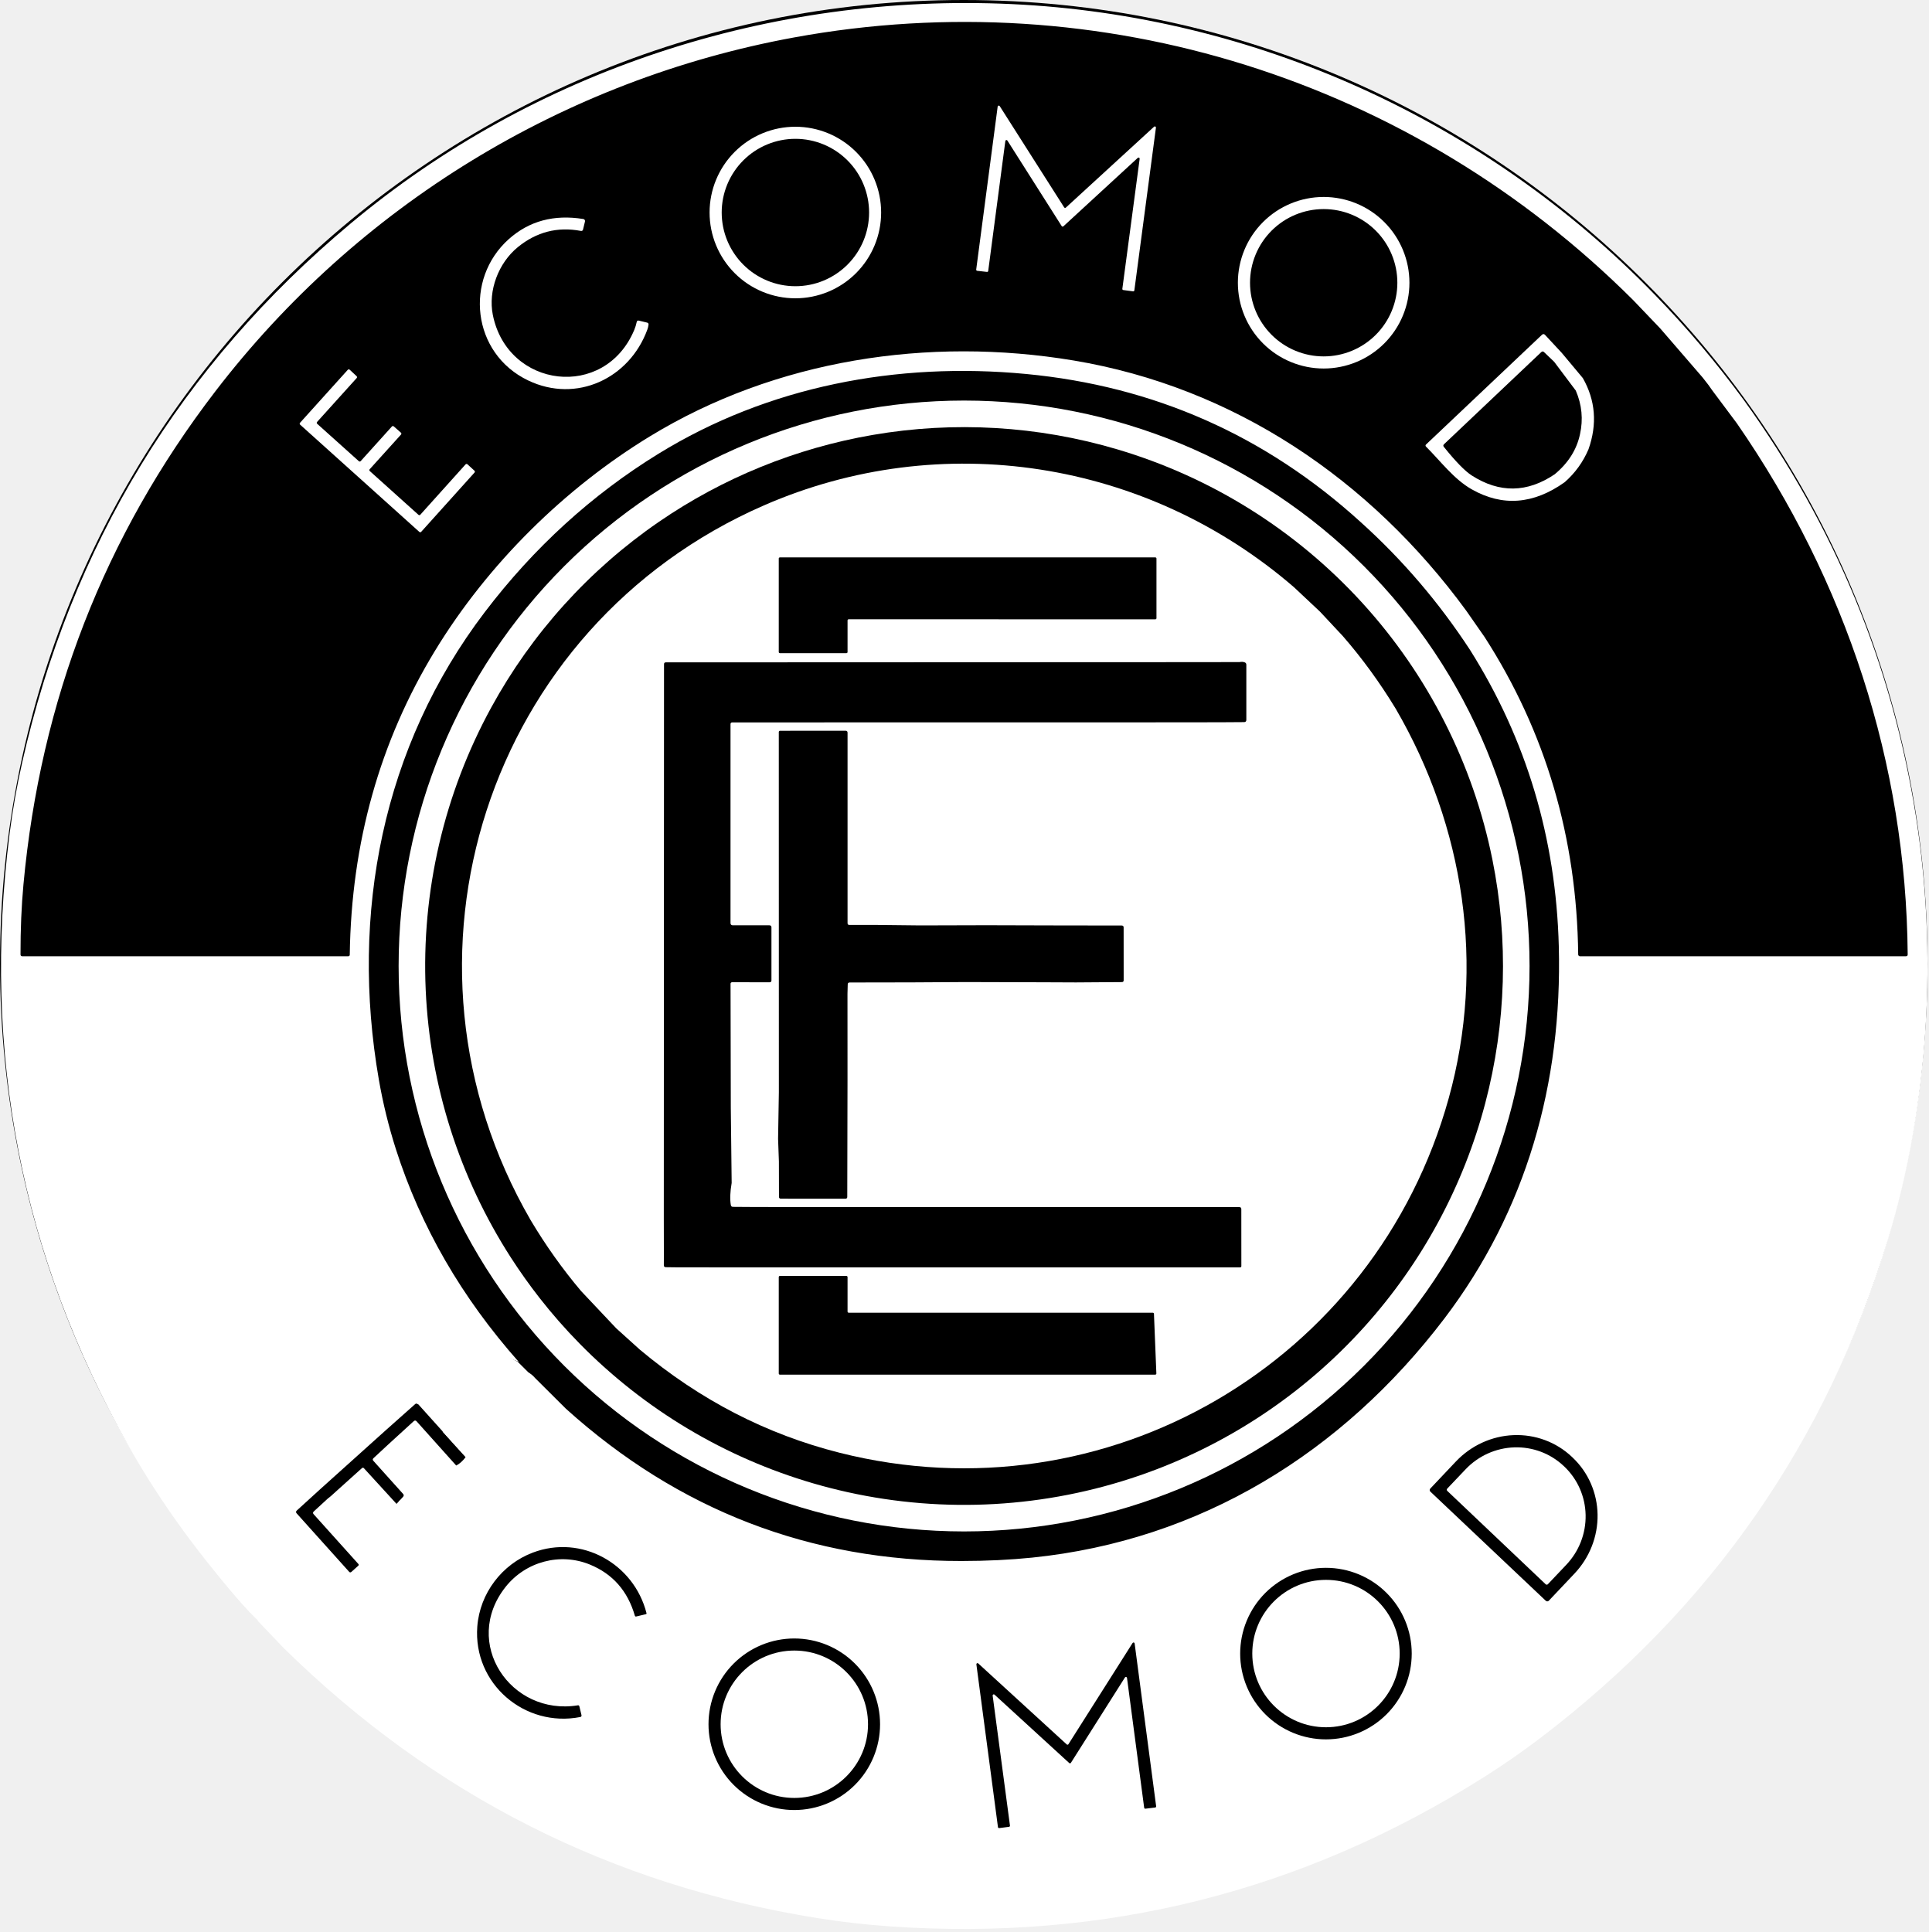
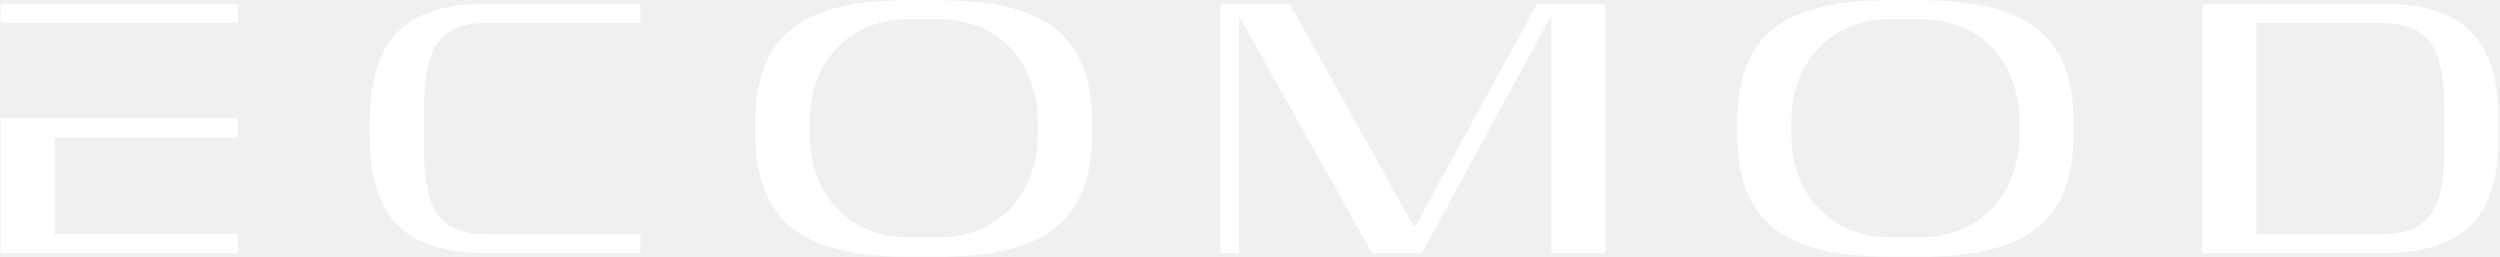
- <svg xmlns="http://www.w3.org/2000/svg" width="538" height="539" viewBox="0 0 538 539" fill="none">
-   <g clip-path="url(#clip0_183_376)">
-     <mask id="mask0_183_376" style="mask-type:luminance" maskUnits="userSpaceOnUse" x="0" y="0" width="538" height="539">
-       <path d="M538 0H0V539H538V0Z" fill="white" />
-     </mask>
-     <g mask="url(#mask0_183_376)">
-       <path d="M268.859 537.718C417.346 537.718 537.718 417.346 537.718 268.859C537.718 120.372 417.346 0 268.859 0C120.372 0 0 120.372 0 268.859C0 417.346 120.372 537.718 268.859 537.718Z" fill="black" />
-       <path d="M461.663 82.24C470.55 91.367 478.857 101.203 486.583 111.75C511.837 146.776 527.793 185.36 534.453 227.5C540.513 265.8 538.253 307.62 526.693 345.79C509.587 402.23 477.363 448.513 430.023 484.64C424.89 488.56 419.55 492.273 414.003 495.78C363.43 527.733 308.177 541.616 248.243 537.43C241.463 536.956 234.733 536.186 228.053 535.12C170.52 525.906 120.88 500.79 79.133 459.77L71.843 452.13C72.537 451.49 72.73 450.443 72.423 448.99C69.923 437.103 67.25 424.513 64.403 411.22C64.371 411.059 64.382 410.892 64.436 410.735C64.491 410.579 64.587 410.439 64.713 410.33L76.473 400.47C76.581 400.38 76.719 400.337 76.86 400.35C77 400.363 77.131 400.432 77.223 400.54L88.553 413.99C88.59 414.032 88.635 414.066 88.684 414.091C88.734 414.115 88.788 414.13 88.843 414.134C88.898 414.137 88.953 414.13 89.004 414.112C89.056 414.094 89.103 414.066 89.143 414.03L89.403 413.79C89.545 413.664 89.632 413.487 89.645 413.297C89.658 413.106 89.596 412.917 89.473 412.77L77.593 398.62C77.525 398.54 77.442 398.474 77.348 398.426C77.254 398.378 77.152 398.349 77.047 398.34C76.942 398.332 76.837 398.344 76.736 398.377C76.636 398.409 76.543 398.461 76.463 398.53L63.193 409.77C63.051 409.891 62.943 410.048 62.882 410.223C62.82 410.399 62.807 410.588 62.843 410.77L70.823 448.96C70.897 449.3 70.77 449.536 70.443 449.67L69.833 449.92C56.293 435.013 44.957 419.483 35.823 403.33C5.983 350.603 -5.067 293.696 2.673 232.61C3.507 226.036 4.673 219.426 6.173 212.78C19.86 152.153 50.403 102.016 97.803 62.37C148.833 19.69 214.913 -1.99 282.193 1.14C350.033 4.29 414.373 33.52 461.663 82.24ZM409.043 170.38L414.173 177.74C431.2 204.2 439.9 233.716 440.273 266.29C440.276 266.421 440.329 266.545 440.42 266.637C440.512 266.728 440.635 266.78 440.763 266.78H531.683C532.03 266.78 532.2 266.606 532.193 266.26C531.763 213.05 515.003 162.15 484.553 118.12L477.643 108.87L476.623 107.42L474.963 105.29L463.153 91.62L455.623 83.74C394.003 22.25 307.143 -5.24 221.513 10.45C157.293 22.21 99.743 57.44 60.043 109.22C29.13 149.54 11.297 195.383 6.543 246.75C5.983 252.79 5.71 259.296 5.723 266.27C5.723 266.61 5.89 266.78 6.223 266.78H97.173C97.279 266.78 97.381 266.738 97.456 266.663C97.531 266.588 97.573 266.486 97.573 266.38C98.007 235.166 105.923 206.906 121.323 181.6C136.163 157.21 157.633 136.16 181.363 121.7C216.363 100.37 258.953 93.81 299.503 100.57C344.203 108.03 382.243 133.72 409.043 170.38ZM144.713 379.94L114.103 367.86C113.55 367.646 113.047 367.73 112.593 368.11L102.013 377.1C101.727 377.346 101.623 377.653 101.703 378.02L106.153 398.65C106.22 398.976 106.4 399.056 106.693 398.89C107 398.71 107.197 398.443 107.283 398.09C107.423 397.496 107.43 396.926 107.303 396.38C105.91 390.426 104.563 384.46 103.263 378.48C103.183 378.12 103.283 377.823 103.563 377.59L113.223 369.55C113.497 369.323 113.797 369.276 114.123 369.41L147.193 382.83C147.933 383.136 148.633 383.683 149.293 384.47L157.883 393.02C189.33 421.373 226.11 435.533 268.223 435.5C275.243 435.493 281.82 435.176 287.953 434.55C334.873 429.74 374.433 405.33 402.913 367.89C425.803 337.78 435.863 302.22 434.863 264.01C434.077 233.85 425.823 206.29 410.103 181.33C401.417 168.043 391.24 156.146 379.573 145.64C353.007 121.48 321.883 107.71 286.203 104.33C250.193 100.91 214.253 107.78 183.713 126.58C165.093 138.04 148.933 152.773 135.233 170.78C106.693 208.29 97.663 254.9 105.683 301.17C106.823 307.75 108.413 314.236 110.453 320.63C117.36 342.203 128.78 361.973 144.713 379.94ZM116.653 391.8L116.433 391.67C116.213 391.536 116.007 391.556 115.813 391.73L107.483 399.14L89.313 415.48L82.793 421.42C82.527 421.666 82.513 421.926 82.753 422.2L97.433 438.54C97.504 438.617 97.603 438.664 97.707 438.669C97.812 438.675 97.915 438.639 97.993 438.57L99.933 436.83C100.113 436.663 100.12 436.486 99.953 436.3L87.493 422.44C87.253 422.18 87.267 421.926 87.533 421.68L91.453 418.07C91.553 417.996 91.653 417.923 91.753 417.85L106.513 435.45C106.747 435.723 106.727 435.976 106.453 436.21L98.833 442.69C98.661 442.836 98.437 442.907 98.211 442.888C97.984 442.869 97.773 442.762 97.623 442.59C90.83 434.59 84.093 426.593 77.413 418.6C77.12 418.246 76.76 418.076 76.333 418.09C75.767 418.103 75.543 418.386 75.663 418.94L83.393 454.97C83.467 455.323 83.37 455.616 83.103 455.85L80.083 458.49C80.018 458.546 79.977 458.626 79.97 458.712C79.962 458.798 79.989 458.883 80.043 458.95L80.223 459.16C80.517 459.52 80.847 459.553 81.213 459.26L84.763 456.45C85.043 456.223 85.147 455.933 85.073 455.58L77.933 422.46C77.733 421.52 77.94 421.42 78.553 422.16C84.4 429.193 90.393 436.346 96.533 443.62C96.733 443.853 96.91 444.113 97.063 444.4C97.177 444.593 97.243 444.796 97.263 445.01C97.323 445.603 97.58 445.71 98.033 445.33L108.563 436.46C108.622 436.412 108.67 436.352 108.705 436.285C108.74 436.218 108.762 436.145 108.768 436.069C108.775 435.994 108.766 435.918 108.743 435.846C108.72 435.774 108.683 435.707 108.633 435.65L92.733 417L100.993 409.57C101.062 409.506 101.154 409.472 101.25 409.476C101.345 409.48 101.436 409.52 101.503 409.59L110.693 419.64L113.493 431.65C113.502 431.693 113.522 431.733 113.55 431.766C113.579 431.799 113.616 431.824 113.658 431.838C113.7 431.852 113.744 431.855 113.787 431.847C113.83 431.838 113.87 431.819 113.903 431.79L125.313 422.33C125.509 422.167 125.654 421.953 125.734 421.711C125.813 421.468 125.823 421.208 125.763 420.96L123.713 412.49C123.62 412.116 123.723 411.81 124.023 411.57L125.783 410.17C126.123 409.903 126.213 409.566 126.053 409.16L125.923 408.82C125.906 408.771 125.877 408.727 125.841 408.69C125.804 408.653 125.76 408.624 125.711 408.605C125.662 408.587 125.609 408.578 125.556 408.581C125.503 408.583 125.451 408.596 125.403 408.62C124.177 409.24 123.17 410.086 122.383 411.16C122.157 411.48 122.087 411.83 122.173 412.21L124.163 420.43C124.303 421.016 124.143 421.5 123.683 421.88L115.113 428.97C114.753 429.263 114.51 429.186 114.383 428.74C113.717 426.446 113.113 423.496 112.573 419.89C112.48 419.296 112.003 419.003 111.143 419.01L112.443 417.59C112.69 417.316 112.69 417.043 112.443 416.77L104.143 407.53C103.93 407.29 103.94 407.056 104.173 406.83L108.263 403.03L115.423 396.49C115.703 396.236 115.97 396.25 116.223 396.53L127.233 408.82C127.26 408.846 127.29 408.853 127.323 408.84C128.23 408.353 129.067 407.61 129.833 406.61C129.88 406.556 129.877 406.503 129.823 406.45L123.463 399.41L134.563 390.3C134.619 390.254 134.662 390.195 134.688 390.128C134.714 390.061 134.723 389.988 134.713 389.917C134.703 389.845 134.674 389.778 134.631 389.721C134.587 389.663 134.53 389.618 134.463 389.59L115.503 381.31C114.95 381.07 114.733 381.246 114.853 381.84C115.413 384.76 116.147 387.813 117.053 391C117.12 391.24 116.987 391.506 116.653 391.8ZM142.333 394.13C138.68 397.35 134.76 400.686 130.573 404.14C130.22 404.433 130.143 404.786 130.343 405.2L130.483 405.48C130.617 405.746 130.797 405.783 131.023 405.59L143.123 395.51C143.39 395.29 143.68 395.25 143.993 395.39L151.973 398.98C152.34 399.14 152.69 399.113 153.023 398.9C154.75 397.78 156.34 396.406 157.793 394.78C158.06 394.486 158.007 394.28 157.633 394.16L157.323 394.06C157.171 394.01 157.008 394.001 156.85 394.033C156.692 394.064 156.546 394.135 156.423 394.24L152.863 397.21C152.597 397.436 152.303 397.48 151.983 397.34L143.113 393.44C143.042 393.409 142.965 393.396 142.889 393.401C142.812 393.406 142.738 393.43 142.673 393.47C142.42 393.616 142.307 393.836 142.333 394.13ZM399.023 416.13L431.243 446.6C431.356 446.707 431.507 446.764 431.663 446.76C431.818 446.757 431.966 446.692 432.073 446.58L439.233 439.01C441.324 436.799 442.969 434.208 444.075 431.385C445.181 428.561 445.725 425.561 445.678 422.555C445.631 419.549 444.992 416.597 443.799 413.866C442.606 411.135 440.881 408.68 438.723 406.64L438.503 406.43C434.147 402.312 428.293 400.136 422.228 400.38C416.164 400.623 410.385 403.267 406.163 407.73L399.003 415.3C398.897 415.413 398.839 415.564 398.843 415.719C398.846 415.874 398.911 416.022 399.023 416.13ZM164.563 436.49C170.937 439.103 175.12 443.866 177.113 450.78C177.134 450.853 177.183 450.914 177.25 450.952C177.318 450.989 177.398 450.999 177.473 450.98L180.173 450.34C180.34 450.3 180.4 450.196 180.353 450.03C176.853 436.27 162.243 428 148.623 433.16C140.053 436.4 133.863 444.49 133.153 453.78C131.943 469.76 146.423 482.07 161.893 479.02C161.949 479.009 162.002 478.987 162.049 478.956C162.096 478.924 162.137 478.883 162.168 478.835C162.198 478.788 162.219 478.734 162.229 478.678C162.238 478.622 162.237 478.565 162.223 478.51L161.623 476.04C161.57 475.82 161.43 475.726 161.203 475.76C142.483 478.81 128.673 458.31 141.063 442.7C146.693 435.63 156.293 433.1 164.563 436.49ZM393.833 461.33C393.833 454.983 391.312 448.896 386.825 444.409C382.337 439.921 376.25 437.4 369.903 437.4C366.761 437.4 363.649 438.019 360.746 439.221C357.842 440.424 355.204 442.187 352.982 444.409C350.76 446.631 348.998 449.269 347.795 452.172C346.592 455.076 345.973 458.187 345.973 461.33C345.973 464.472 346.592 467.584 347.795 470.487C348.998 473.391 350.76 476.029 352.982 478.251C355.204 480.473 357.842 482.236 360.746 483.438C363.649 484.641 366.761 485.26 369.903 485.26C376.25 485.26 382.337 482.739 386.825 478.251C391.312 473.763 393.833 467.676 393.833 461.33ZM245.513 481.04C245.513 474.693 242.992 468.606 238.504 464.119C234.017 459.631 227.93 457.11 221.583 457.11C218.441 457.11 215.329 457.729 212.426 458.931C209.522 460.134 206.884 461.897 204.662 464.119C202.44 466.341 200.678 468.979 199.475 471.882C198.272 474.786 197.653 477.897 197.653 481.04C197.653 484.182 198.272 487.294 199.475 490.197C200.678 493.101 202.44 495.739 204.662 497.961C206.884 500.183 209.522 501.946 212.426 503.148C215.329 504.351 218.441 504.97 221.583 504.97C227.93 504.97 234.017 502.449 238.504 497.961C242.992 493.473 245.513 487.386 245.513 481.04ZM276.923 473.05C276.914 472.986 276.925 472.921 276.954 472.864C276.984 472.806 277.03 472.759 277.087 472.73C277.144 472.7 277.21 472.689 277.273 472.698C277.337 472.707 277.397 472.735 277.443 472.78L298.283 491.86C298.317 491.89 298.356 491.913 298.399 491.927C298.442 491.941 298.488 491.945 298.532 491.939C298.577 491.933 298.62 491.918 298.658 491.894C298.696 491.87 298.729 491.838 298.753 491.8L313.833 467.98C313.868 467.926 313.918 467.883 313.977 467.859C314.036 467.834 314.102 467.829 314.164 467.843C314.227 467.857 314.283 467.891 314.326 467.939C314.369 467.986 314.396 468.046 314.403 468.11L319.193 504.34C319.206 504.419 319.248 504.489 319.311 504.538C319.375 504.586 319.454 504.608 319.533 504.6L322.263 504.27C322.304 504.265 322.344 504.252 322.38 504.232C322.415 504.211 322.447 504.184 322.472 504.151C322.497 504.119 322.515 504.082 322.526 504.042C322.536 504.002 322.539 503.961 322.533 503.92L316.533 458.5C316.526 458.436 316.499 458.376 316.456 458.328C316.413 458.281 316.357 458.247 316.294 458.233C316.232 458.219 316.166 458.224 316.107 458.249C316.048 458.273 315.998 458.316 315.963 458.37L298.063 486.61C298.039 486.648 298.006 486.68 297.968 486.704C297.93 486.728 297.887 486.743 297.842 486.749C297.798 486.755 297.752 486.751 297.709 486.737C297.666 486.723 297.627 486.7 297.593 486.67L272.903 464.07C272.857 464.027 272.799 463.998 272.736 463.989C272.674 463.98 272.61 463.991 272.553 464.019C272.496 464.047 272.45 464.092 272.419 464.148C272.389 464.203 272.377 464.267 272.383 464.33L278.403 509.74C278.408 509.781 278.421 509.82 278.442 509.856C278.462 509.892 278.489 509.923 278.522 509.948C278.554 509.973 278.592 509.992 278.631 510.002C278.671 510.013 278.713 510.015 278.753 510.01L281.483 509.66C281.524 509.655 281.564 509.642 281.6 509.622C281.635 509.601 281.667 509.574 281.692 509.541C281.717 509.509 281.735 509.472 281.746 509.432C281.756 509.392 281.759 509.351 281.753 509.31L276.923 473.05Z" fill="white" />
-       <path d="M280.463 39.34L275.683 75.6C275.671 75.678 275.629 75.749 275.566 75.798C275.502 75.846 275.423 75.868 275.343 75.86L272.603 75.55C272.563 75.545 272.523 75.532 272.487 75.511C272.452 75.491 272.42 75.464 272.395 75.431C272.37 75.399 272.352 75.362 272.341 75.322C272.33 75.282 272.328 75.241 272.333 75.2L278.323 29.73C278.331 29.666 278.358 29.606 278.401 29.558C278.443 29.511 278.5 29.477 278.562 29.463C278.625 29.449 278.69 29.454 278.75 29.479C278.809 29.503 278.859 29.546 278.893 29.6L296.873 57.86C296.898 57.898 296.93 57.93 296.969 57.954C297.007 57.978 297.05 57.993 297.095 57.999C297.139 58.005 297.185 58.001 297.228 57.987C297.271 57.973 297.31 57.95 297.343 57.92L321.953 35.35C322 35.305 322.06 35.277 322.123 35.268C322.187 35.259 322.252 35.27 322.31 35.3C322.367 35.329 322.413 35.376 322.443 35.434C322.472 35.491 322.483 35.556 322.473 35.62L316.453 81.01C316.449 81.051 316.436 81.09 316.415 81.126C316.395 81.162 316.368 81.193 316.335 81.218C316.302 81.243 316.265 81.262 316.225 81.272C316.186 81.283 316.144 81.285 316.103 81.28L313.373 80.92C313.333 80.915 313.293 80.902 313.257 80.882C313.222 80.861 313.19 80.834 313.165 80.801C313.14 80.769 313.122 80.731 313.111 80.692C313.1 80.652 313.098 80.611 313.103 80.57L317.933 44.31C317.943 44.246 317.932 44.181 317.903 44.123C317.873 44.066 317.827 44.019 317.77 43.99C317.712 43.96 317.647 43.949 317.584 43.958C317.52 43.967 317.46 43.995 317.413 44.04L296.653 63.14C296.62 63.17 296.581 63.193 296.538 63.207C296.495 63.221 296.449 63.225 296.405 63.219C296.36 63.213 296.317 63.198 296.279 63.174C296.24 63.15 296.208 63.118 296.183 63.08L281.033 39.21C280.999 39.156 280.949 39.113 280.89 39.089C280.83 39.064 280.765 39.059 280.702 39.073C280.64 39.087 280.583 39.121 280.541 39.169C280.498 39.216 280.471 39.276 280.463 39.34Z" fill="white" />
-       <path d="M245.813 59.29C245.813 65.636 243.292 71.723 238.804 76.211C234.317 80.699 228.23 83.22 221.883 83.22C215.537 83.22 209.45 80.699 204.962 76.211C200.475 71.723 197.953 65.636 197.953 59.29C197.953 52.943 200.475 46.856 204.962 42.369C209.45 37.881 215.537 35.36 221.883 35.36C228.23 35.36 234.317 37.881 238.804 42.369C243.292 46.856 245.813 52.943 245.813 59.29ZM242.453 59.29C242.453 56.59 241.922 53.916 240.888 51.422C239.855 48.927 238.341 46.661 236.431 44.752C234.522 42.843 232.256 41.328 229.761 40.295C227.267 39.262 224.593 38.73 221.893 38.73C219.193 38.73 216.52 39.262 214.025 40.295C211.531 41.328 209.264 42.843 207.355 44.752C205.446 46.661 203.932 48.927 202.898 51.422C201.865 53.916 201.333 56.59 201.333 59.29C201.333 64.743 203.5 69.972 207.355 73.828C211.211 77.684 216.441 79.85 221.893 79.85C227.346 79.85 232.576 77.684 236.431 73.828C240.287 69.972 242.453 64.743 242.453 59.29Z" fill="white" />
-       <path d="M393.193 78.88C393.193 82.022 392.574 85.134 391.372 88.037C390.169 90.941 388.406 93.579 386.184 95.801C383.962 98.023 381.324 99.786 378.421 100.988C375.518 102.191 372.406 102.81 369.263 102.81C362.917 102.81 356.83 100.289 352.342 95.801C347.854 91.313 345.333 85.226 345.333 78.88C345.333 72.533 347.854 66.447 352.342 61.959C356.83 57.471 362.917 54.95 369.263 54.95C375.61 54.95 381.697 57.471 386.184 61.959C390.672 66.447 393.193 72.533 393.193 78.88ZM389.823 78.88C389.823 73.43 387.658 68.203 383.804 64.349C379.95 60.495 374.723 58.33 369.273 58.33C363.823 58.33 358.596 60.495 354.742 64.349C350.888 68.203 348.723 73.43 348.723 78.88C348.723 84.33 350.888 89.557 354.742 93.411C358.596 97.265 363.823 99.43 369.273 99.43C374.723 99.43 379.95 97.265 383.804 93.411C387.658 89.557 389.823 84.33 389.823 78.88Z" fill="white" />
-       <path d="M176.943 92.04C177.237 91.326 177.463 90.59 177.623 89.83C177.697 89.503 177.897 89.376 178.223 89.45L180.513 90C180.82 90.073 180.957 90.27 180.923 90.59C180.863 91.056 180.753 91.51 180.593 91.95C175.583 105.62 160.803 112.57 147.363 106.15C131.593 98.62 129.433 77.85 141.973 66.68C147.627 61.647 154.543 59.786 162.723 61.1C162.801 61.112 162.875 61.139 162.941 61.181C163.008 61.223 163.065 61.278 163.109 61.342C163.153 61.407 163.183 61.48 163.198 61.557C163.212 61.634 163.211 61.713 163.193 61.79L162.653 64.02C162.573 64.347 162.367 64.48 162.033 64.42C155.507 63.193 149.64 64.71 144.433 68.97C139.053 73.37 136.133 81.08 137.483 87.84C141.593 108.37 168.713 111.68 176.943 92.04Z" fill="white" />
-       <path d="M435.683 98.44L441.573 105.49C445.1 111.703 445.623 118.323 443.143 125.35C441.63 128.903 439.42 131.96 436.513 134.52C427.793 140.726 419.137 141.386 410.543 136.5C405.583 133.68 401.833 128.6 397.793 124.57C397.758 124.535 397.73 124.494 397.711 124.449C397.692 124.403 397.682 124.354 397.682 124.305C397.682 124.255 397.692 124.206 397.711 124.161C397.73 124.115 397.758 124.074 397.793 124.04L430.153 93.41C430.453 93.123 430.747 93.133 431.033 93.44L435.683 98.44ZM433.713 132.32C437.5 129.18 439.853 125.456 440.773 121.15C441.7 116.996 441.31 112.936 439.603 108.97L433.573 100.94L430.753 98.24C430.493 97.987 430.23 97.987 429.963 98.24L402.853 123.92C402.6 124.153 402.58 124.403 402.793 124.67C406.073 128.756 408.663 131.413 410.563 132.64C418.31 137.613 426.027 137.506 433.713 132.32Z" fill="white" />
-       <path d="M88.483 118.23L100.113 128.67C100.149 128.701 100.19 128.726 100.235 128.741C100.28 128.757 100.327 128.764 100.375 128.761C100.422 128.758 100.468 128.746 100.511 128.725C100.554 128.704 100.592 128.675 100.623 128.64L109.333 118.98C109.365 118.944 109.403 118.915 109.446 118.894C109.488 118.874 109.535 118.861 109.582 118.859C109.629 118.856 109.677 118.862 109.722 118.878C109.767 118.894 109.808 118.918 109.843 118.95L111.843 120.71C111.88 120.741 111.909 120.778 111.931 120.82C111.953 120.863 111.966 120.909 111.97 120.956C111.973 121.004 111.968 121.052 111.953 121.097C111.938 121.142 111.914 121.184 111.883 121.22L103.133 130.91C103.102 130.945 103.077 130.986 103.062 131.031C103.046 131.076 103.039 131.124 103.042 131.171C103.045 131.218 103.057 131.265 103.078 131.308C103.099 131.35 103.128 131.388 103.163 131.42L116.743 143.63C116.779 143.661 116.82 143.686 116.865 143.701C116.91 143.717 116.957 143.724 117.005 143.721C117.052 143.718 117.098 143.706 117.141 143.685C117.184 143.664 117.222 143.635 117.253 143.6L129.883 129.55C129.915 129.514 129.953 129.485 129.996 129.464C130.038 129.444 130.085 129.431 130.132 129.429C130.179 129.426 130.227 129.433 130.272 129.448C130.317 129.464 130.358 129.488 130.393 129.52L132.363 131.32C132.398 131.352 132.426 131.391 132.446 131.434C132.466 131.477 132.477 131.523 132.479 131.571C132.481 131.618 132.474 131.665 132.457 131.71C132.441 131.754 132.416 131.795 132.383 131.83L117.503 148.37C117.472 148.405 117.434 148.434 117.391 148.455C117.348 148.476 117.302 148.488 117.255 148.491C117.207 148.494 117.16 148.487 117.115 148.471C117.07 148.456 117.029 148.431 116.993 148.4L83.723 118.47C83.688 118.438 83.659 118.4 83.638 118.358C83.617 118.315 83.605 118.268 83.602 118.221C83.599 118.174 83.606 118.126 83.622 118.081C83.637 118.036 83.662 117.995 83.693 117.96L97.033 103.16C97.065 103.125 97.104 103.097 97.147 103.077C97.19 103.057 97.237 103.046 97.284 103.044C97.332 103.042 97.379 103.049 97.423 103.066C97.468 103.082 97.509 103.108 97.543 103.14L99.493 104.96C99.561 105.024 99.601 105.112 99.604 105.206C99.608 105.299 99.576 105.39 99.513 105.46L88.453 117.72C88.422 117.755 88.397 117.796 88.382 117.841C88.366 117.886 88.359 117.934 88.362 117.981C88.365 118.028 88.377 118.075 88.398 118.118C88.419 118.16 88.448 118.198 88.483 118.23Z" fill="white" />
-       <path d="M426.703 269.5C426.703 311.338 410.083 351.462 380.499 381.046C350.916 410.63 310.791 427.25 268.953 427.25C227.115 427.25 186.991 410.63 157.407 381.046C127.823 351.462 111.203 311.338 111.203 269.5C111.203 227.662 127.823 187.538 157.407 157.954C186.991 128.37 227.115 111.75 268.953 111.75C310.791 111.75 350.916 128.37 380.499 157.954C410.083 187.538 426.703 227.662 426.703 269.5ZM142.543 350.88C145.034 354.742 147.704 358.498 150.533 362.12C154.002 366.561 157.728 370.808 161.683 374.83C163.881 377.074 166.16 379.253 168.503 381.35C187.763 398.656 211.169 410.691 236.453 416.29C263.513 422.28 291.705 420.67 317.913 411.64C342.049 403.33 363.672 389.007 380.743 370.02C396.745 352.23 408.268 330.878 414.353 307.74C420.189 285.535 420.867 262.291 416.333 239.79C410.941 213.072 398.391 188.32 380.023 168.18C361.568 147.945 337.937 133.138 311.683 125.36C289.554 118.801 266.211 117.426 243.463 121.34C222.051 125.023 201.694 133.299 183.793 145.6C164.379 158.946 148.372 176.669 137.063 197.34C123.857 221.476 117.527 248.771 118.763 276.25C119.955 302.789 128.16 328.539 142.543 350.88Z" fill="white" />
-       <path d="M361.003 163.84L368.273 170.67L374.613 177.46C379.993 183.64 384.907 190.386 389.353 197.7C408.533 230.64 414.383 269.46 404.173 306.32C383.683 380.26 308.613 424.09 234.193 405.29C213.8 400.136 195.237 390.55 178.503 376.53L171.913 370.58L162.093 360.17C156.927 354.05 152.243 347.466 148.043 340.42C105.933 267.66 135.693 174.8 213.103 141C262.513 119.43 319.823 128.26 361.003 163.84ZM236.443 173.08C236.443 172.998 236.476 172.919 236.534 172.861C236.592 172.802 236.671 172.77 236.753 172.77L322.313 172.78C322.395 172.78 322.474 172.747 322.533 172.689C322.591 172.631 322.623 172.552 322.623 172.47V155.82C322.623 155.738 322.591 155.659 322.533 155.601C322.474 155.542 322.395 155.51 322.313 155.51H217.563C217.481 155.51 217.402 155.542 217.344 155.601C217.286 155.659 217.253 155.738 217.253 155.82V181.91C217.253 181.992 217.286 182.071 217.344 182.129C217.402 182.187 217.481 182.22 217.563 182.22H236.133C236.216 182.22 236.294 182.187 236.352 182.129C236.411 182.071 236.443 181.992 236.443 181.91V173.08ZM334.193 184.73L185.753 184.79C185.413 184.79 185.243 184.96 185.243 185.3L185.183 339.34L185.203 349.97L185.193 352.98C185.193 353.34 185.373 353.523 185.733 353.53L188.983 353.57L201.493 353.58H345.973C346.061 353.58 346.145 353.544 346.207 353.48C346.269 353.416 346.303 353.33 346.303 353.24L346.293 337.34C346.293 336.96 346.107 336.77 345.733 336.77L224.483 336.76L210.483 336.74L204.483 336.7C204.143 336.693 203.943 336.523 203.883 336.19C203.603 334.61 203.68 332.553 204.113 330.02L203.873 309.03L203.803 274.44C203.803 274.386 203.814 274.333 203.834 274.283C203.855 274.233 203.885 274.188 203.923 274.15C203.961 274.112 204.007 274.082 204.056 274.061C204.106 274.04 204.159 274.03 204.213 274.03L214.683 274.04C215.037 274.04 215.213 273.866 215.213 273.52V258.73C215.213 258.343 215.02 258.15 214.633 258.15H204.453C204.013 258.15 203.793 257.933 203.793 257.5V202.04C203.793 201.706 203.96 201.54 204.293 201.54L328.933 201.52L340.853 201.5L347.073 201.46C347.487 201.453 347.693 201.243 347.693 200.83V185.46C347.693 185.113 347.527 184.883 347.193 184.77C346.767 184.623 346.307 184.603 345.813 184.71L334.193 184.73ZM217.283 304.68L217.063 317.71L217.293 324.04L217.313 333.88C217.313 334.233 217.487 334.41 217.833 334.41L223.413 334.43L235.853 334.42C236.193 334.42 236.363 334.25 236.363 333.91L236.433 301.03L236.423 277.27L236.493 274.63C236.5 274.276 236.68 274.1 237.033 274.1L254.333 274.07L269.363 273.98L291.053 274.04L300.143 274.08L312.963 273.99C313.303 273.99 313.473 273.82 313.473 273.48L313.463 258.75C313.463 258.39 313.283 258.21 312.923 258.21L293.343 258.18L275.233 258.13L256.693 258.18L244.713 258.05H236.963C236.617 258.05 236.443 257.876 236.443 257.53V204.43C236.443 204.056 236.257 203.87 235.883 203.87L217.593 203.88C217.506 203.88 217.422 203.916 217.36 203.979C217.298 204.043 217.263 204.13 217.263 204.22L217.283 304.68ZM236.763 366.23C236.678 366.23 236.597 366.196 236.537 366.136C236.477 366.076 236.443 365.995 236.443 365.91V356.29C236.443 356.205 236.41 356.124 236.35 356.064C236.29 356.004 236.208 355.97 236.123 355.97L217.573 355.96C217.488 355.96 217.407 355.994 217.347 356.054C217.287 356.114 217.253 356.195 217.253 356.28V383.19C217.253 383.275 217.287 383.356 217.347 383.416C217.407 383.476 217.488 383.51 217.573 383.51H322.273C322.316 383.51 322.359 383.501 322.398 383.485C322.438 383.468 322.473 383.443 322.503 383.413C322.533 383.382 322.556 383.345 322.572 383.305C322.587 383.265 322.595 383.223 322.593 383.18L321.923 366.54C321.921 366.457 321.886 366.378 321.826 366.32C321.766 366.262 321.686 366.23 321.603 366.23H236.763Z" fill="white" />
-       <path d="M403.743 415.93C403.702 415.891 403.668 415.845 403.645 415.793C403.621 415.741 403.608 415.686 403.606 415.629C403.605 415.572 403.614 415.516 403.634 415.463C403.654 415.41 403.685 415.361 403.723 415.32L408.863 409.91C412.425 406.158 417.313 403.958 422.454 403.793C427.594 403.628 432.565 405.511 436.273 409.03L436.393 409.14C440.101 412.66 442.241 417.527 442.344 422.669C442.448 427.811 440.505 432.807 436.943 436.56L431.813 441.97C431.775 442.011 431.728 442.045 431.677 442.068C431.625 442.092 431.569 442.105 431.513 442.107C431.456 442.109 431.399 442.099 431.346 442.079C431.293 442.059 431.245 442.029 431.203 441.99L403.743 415.93Z" fill="white" />
-       <path d="M369.913 481.88C381.268 481.88 390.473 472.675 390.473 461.32C390.473 449.965 381.268 440.76 369.913 440.76C358.558 440.76 349.353 449.965 349.353 461.32C349.353 472.675 358.558 481.88 369.913 481.88Z" fill="white" />
-       <path d="M221.593 501.6C232.948 501.6 242.153 492.395 242.153 481.04C242.153 469.685 232.948 460.48 221.593 460.48C210.239 460.48 201.033 469.685 201.033 481.04C201.033 492.395 210.239 501.6 221.593 501.6Z" fill="white" />
-       <path d="M105.573 400.2L108.433 397.558L114.541 389.564L116.644 391.734L126.952 403.195L130.37 406.881L160.844 397.268L157.586 393.576L149.913 385.36L144.411 379.894L122.513 369.072C120.594 366.634 116.765 361.796 116.794 361.941C116.823 362.086 105.103 368.951 99.239 372.365L101.338 386.192L105.573 400.2Z" fill="white" />
-       <path d="M125.059 407.273L127.788 410.771L131.382 423.118L113.027 434.802L110.523 419.656L111.465 418.66L111.72 418.535L113.258 417.959L115.334 424.57L122.829 421.726L118.101 411.539L125.059 407.273Z" fill="white" />
-       <path d="M91.641 417.941L92.75 417.004L96.532 416.158L115.334 439.672L97.623 464.278L81.672 460.963C68.777 450.268 62.417 441.796 51.173 426.818L50.991 426.576L74.704 389.564L92.75 411.539L80.855 421.726L97.623 440.764L102.683 437.39L91.641 417.941Z" fill="white" />
-     </g>
-   </g>
-   <defs>
-     <clipPath id="clip0_183_376">
-       <rect width="538" height="539" fill="white" />
-     </clipPath>
-   </defs>
+ <svg xmlns="http://www.w3.org/2000/svg" width="1333" height="137" viewBox="0 0 1333 137" fill="none">
+   <path d="M0.3 12.07V2H126.84V12.07H0.3ZM0.3 62.99H126.84V73.25H29.18V124.74H126.84V135H0.3V62.99ZM341.476 124.93V135C340.336 135 261.296 135 260.156 135C216.266 135 197.076 116.57 197.076 71.92C197.076 70.78 197.076 66.79 197.076 65.84C197.076 20.62 216.266 2 260.156 2C261.106 2 340.336 2 341.476 2V12.26C340.336 12.26 261.296 12.26 260.156 12.26C228.426 12.26 225.956 32.97 225.956 65.84C225.956 66.98 225.956 70.97 225.956 71.92C225.956 104.79 228.426 124.93 260.156 124.93H341.476ZM484.738 136.9C427.548 136.9 402.848 118.09 402.848 71.35C402.848 70.21 402.848 66.41 402.848 65.27C402.848 18.72 427.548 0.1 484.738 0.1C485.878 0.1 498.988 0.1 500.128 0.1C557.318 0.1 582.208 18.72 582.208 65.27C582.208 66.41 582.208 70.21 582.208 71.35C582.208 118.09 557.318 136.9 500.128 136.9C498.988 136.9 485.878 136.9 484.738 136.9ZM484.738 126.64C485.878 126.64 498.988 126.64 500.128 126.64C531.858 126.64 553.328 104.03 553.328 71.35C553.328 70.21 553.328 66.41 553.328 65.27C553.328 32.4 531.858 10.17 500.128 10.17C498.988 10.17 485.878 10.17 484.738 10.17C453.198 10.17 431.728 32.4 431.728 65.27C431.728 66.41 431.728 70.21 431.728 71.35C431.728 104.03 453.198 126.64 484.738 126.64ZM650.827 135V2H687.687L754.187 121.32L819.547 2H856.027V135H827.147V8.27L758.177 135H731.577L660.707 8.84V135H650.827ZM1008.17 136.9C950.975 136.9 926.275 118.09 926.275 71.35C926.275 70.21 926.275 66.41 926.275 65.27C926.275 18.72 950.975 0.1 1008.17 0.1C1009.31 0.1 1022.42 0.1 1023.56 0.1C1080.75 0.1 1105.64 18.72 1105.64 65.27C1105.64 66.41 1105.64 70.21 1105.64 71.35C1105.64 118.09 1080.75 136.9 1023.56 136.9C1022.42 136.9 1009.31 136.9 1008.17 136.9ZM1008.17 126.64C1009.31 126.64 1022.42 126.64 1023.56 126.64C1055.29 126.64 1076.76 104.03 1076.76 71.35C1076.76 70.21 1076.76 66.41 1076.76 65.27C1076.76 32.4 1055.29 10.17 1023.56 10.17C1022.42 10.17 1009.31 10.17 1008.17 10.17C976.625 10.17 955.155 32.4 955.155 65.27C955.155 66.41 955.155 70.21 955.155 71.35C955.155 104.03 976.625 126.64 1008.17 126.64ZM1174.26 135V2H1269.26C1313.72 2 1332.34 20.24 1332.34 65.84C1332.34 66.79 1332.34 70.78 1332.34 71.92C1332.34 116.76 1313.34 135 1269.26 135H1174.26ZM1203.14 124.93H1269.26C1300.99 124.93 1303.46 104.79 1303.46 71.92C1303.46 70.97 1303.46 66.98 1303.46 65.84C1303.46 32.97 1300.99 12.26 1269.26 12.26H1203.14V124.93Z" fill="white" />
</svg>
